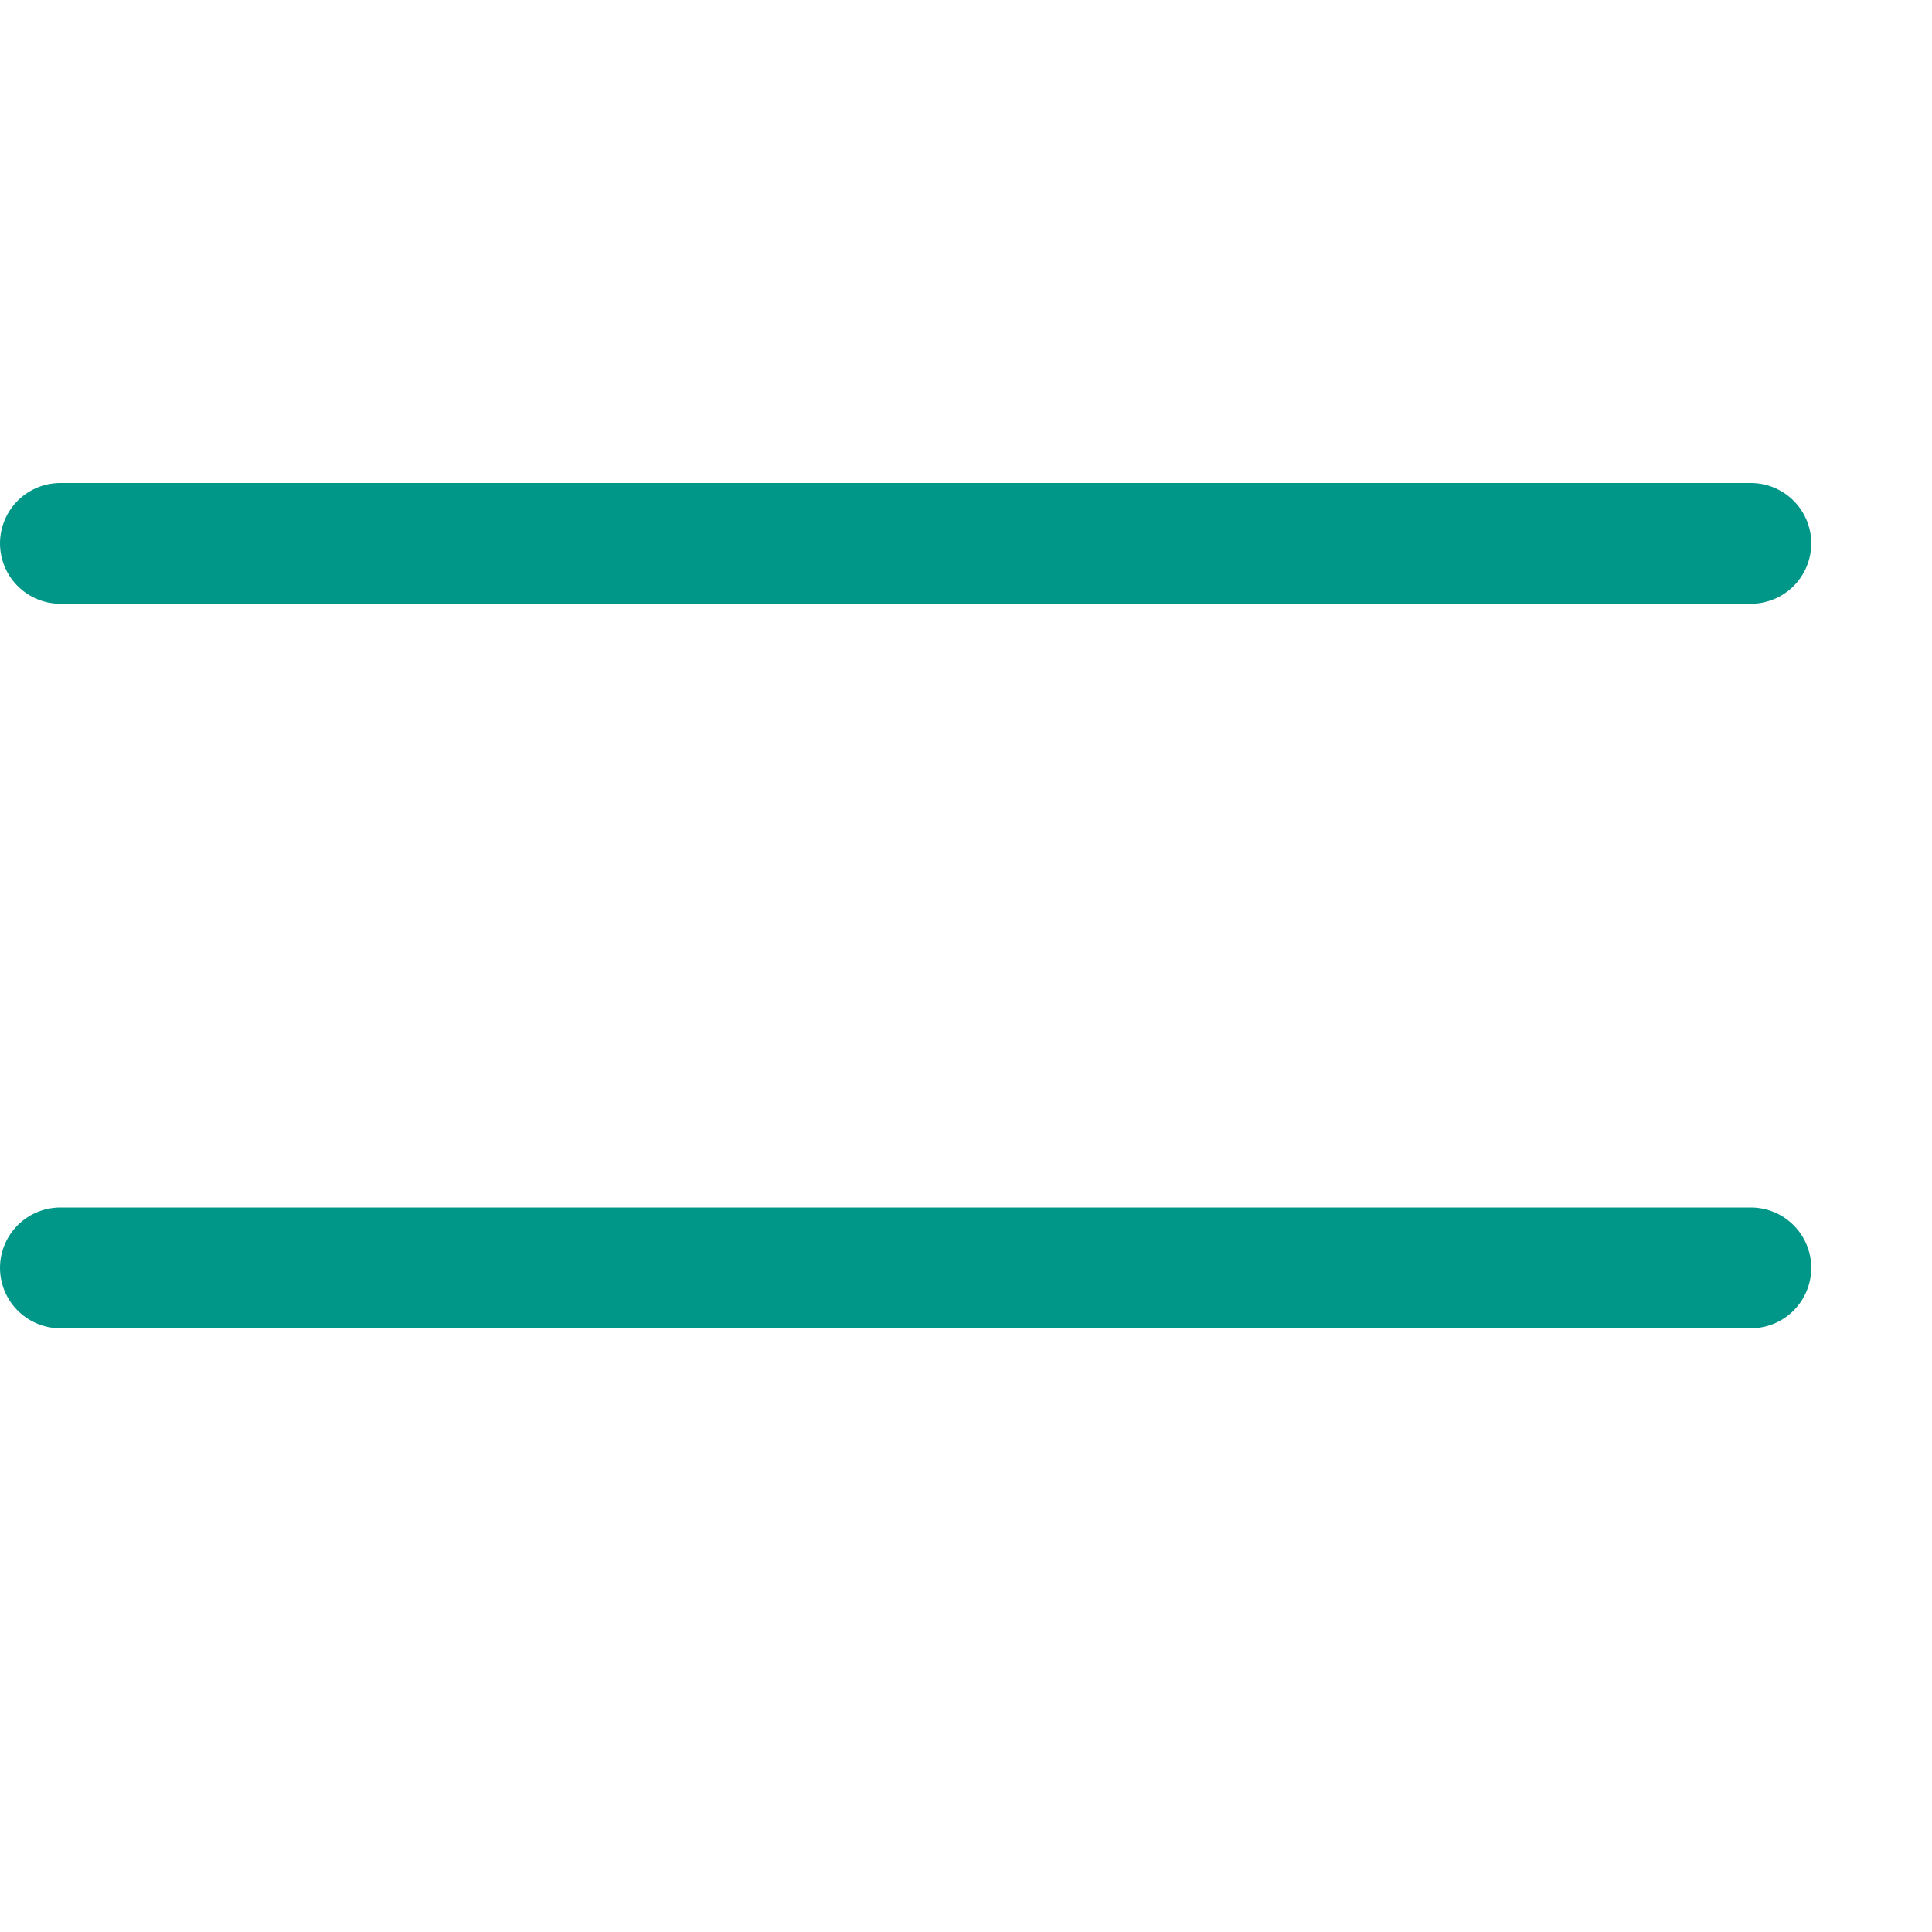
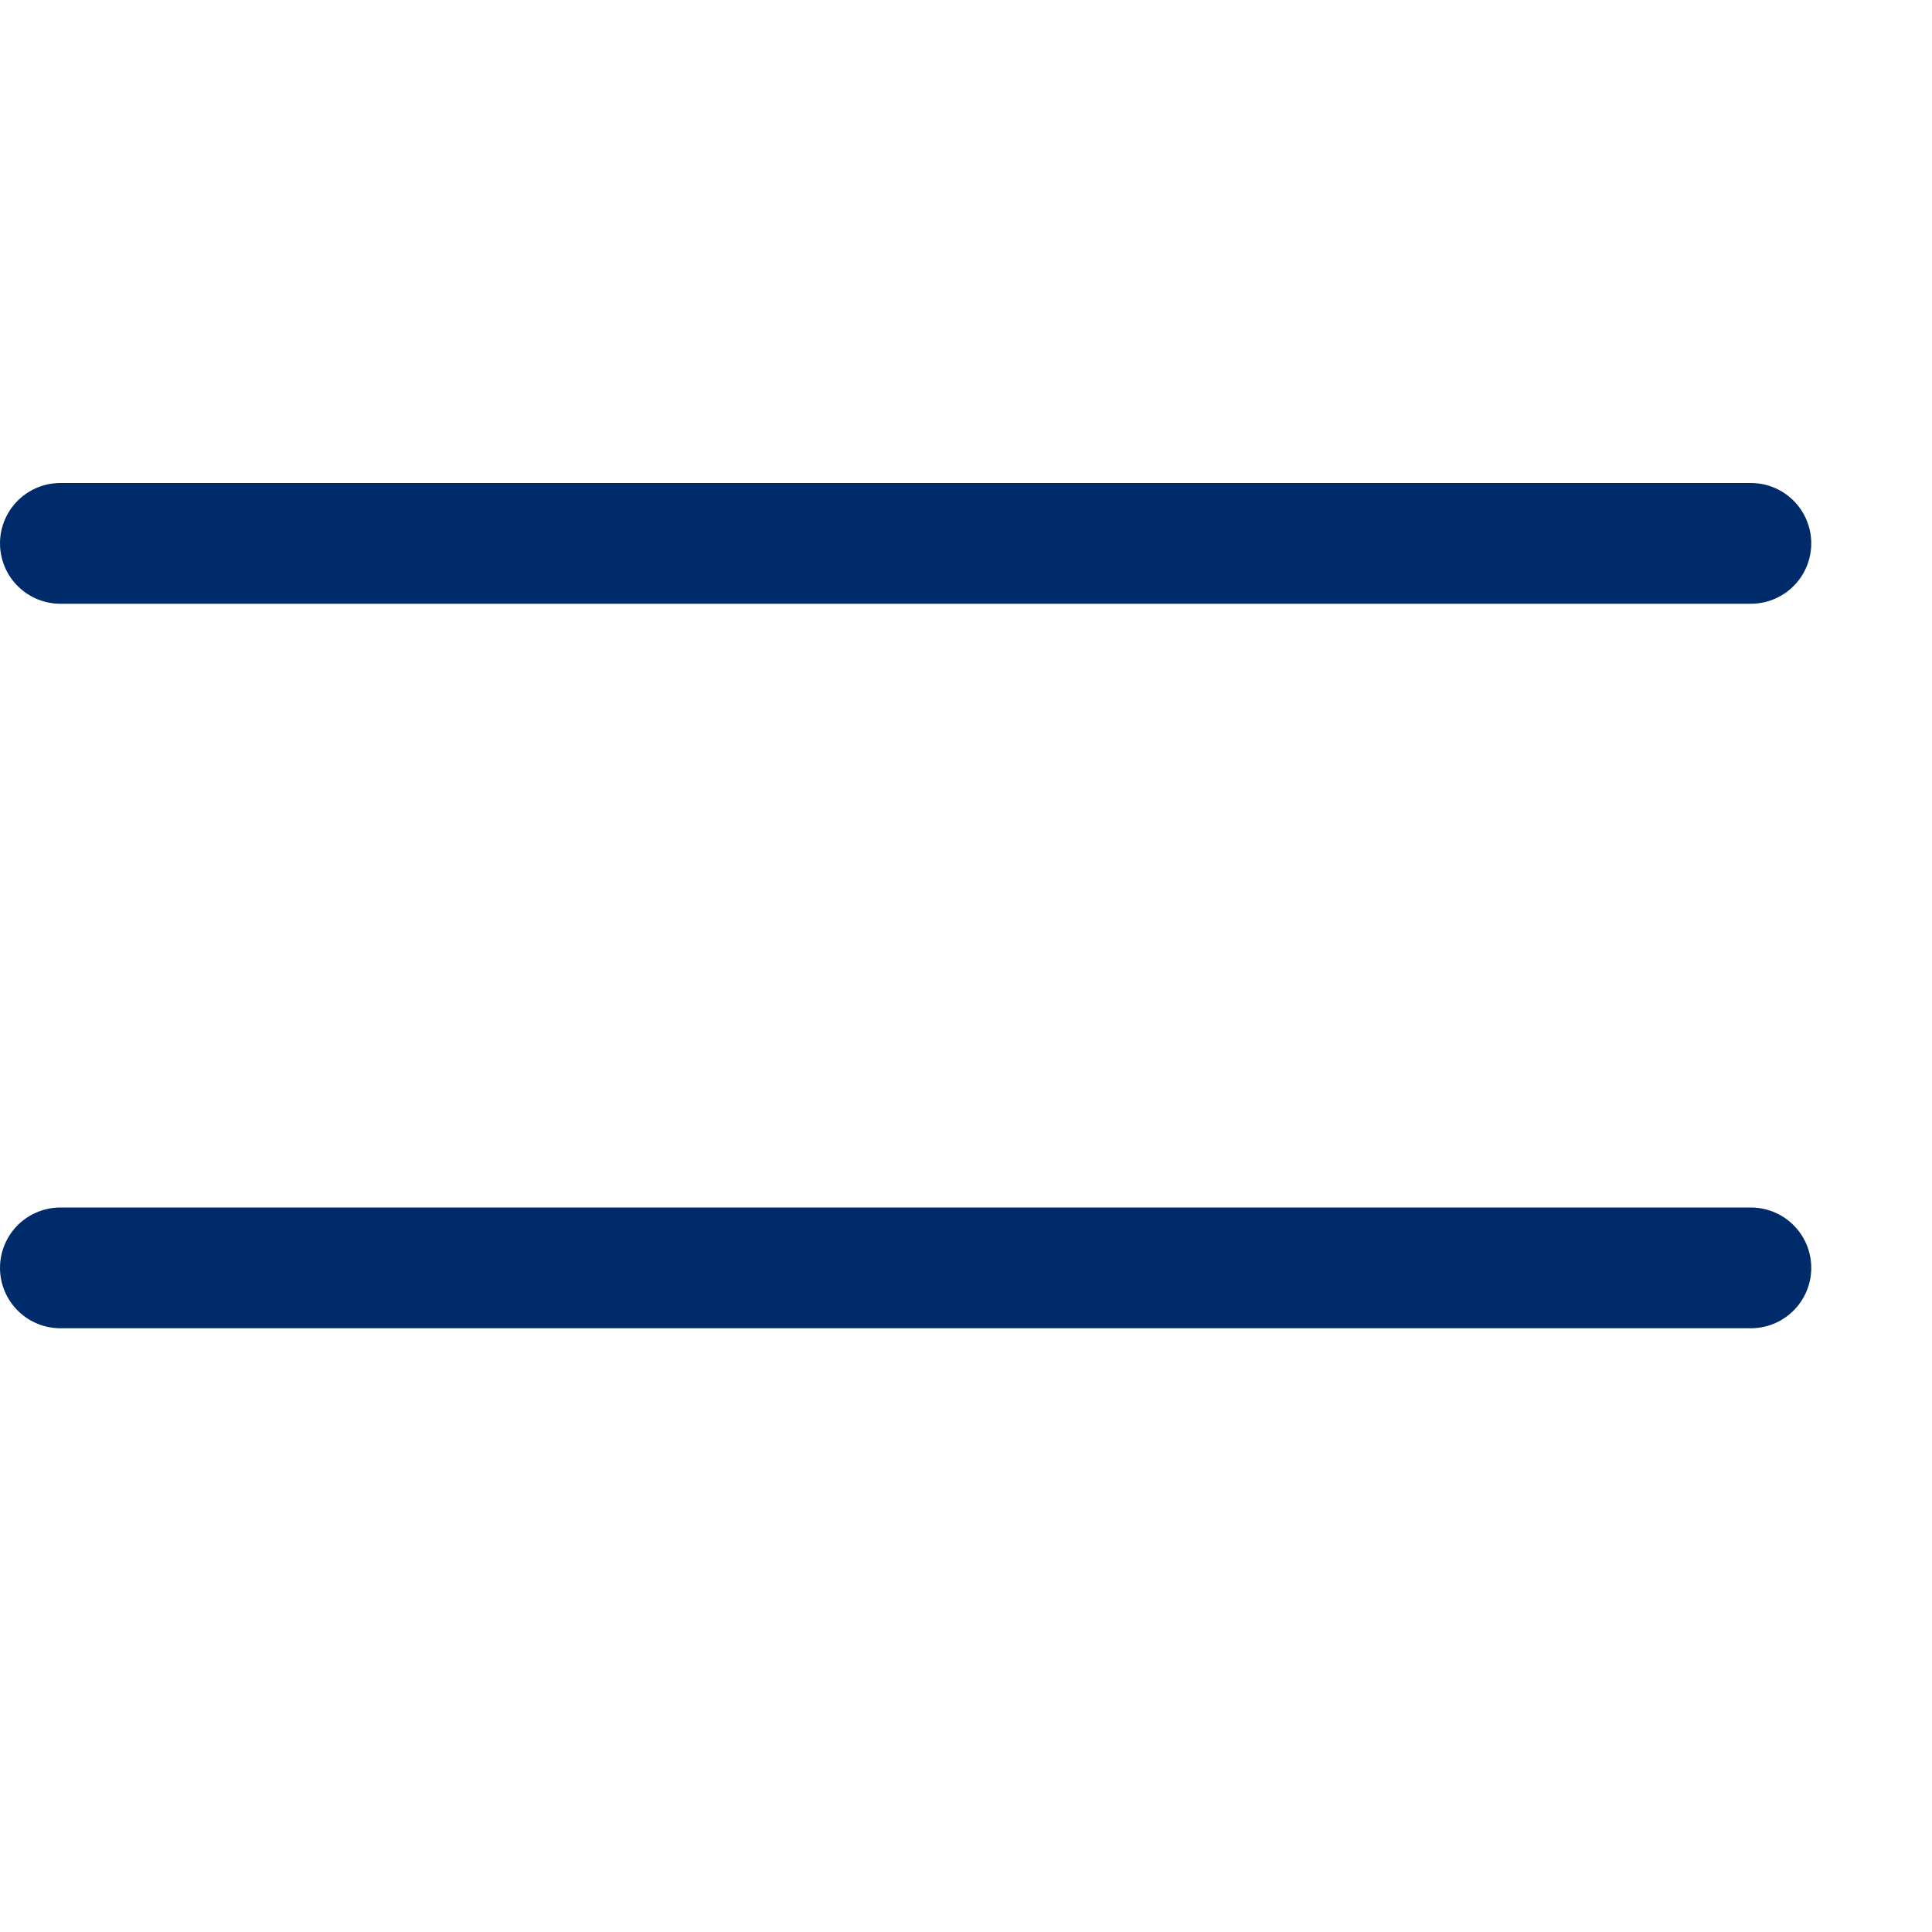
<svg xmlns="http://www.w3.org/2000/svg" width="16" height="16" viewBox="0 0 16 16">
-   <line x1="0.5" y1="4.5" x2="14.5" y2="4.5" style="fill:none;stroke:#009688;stroke-linecap:round;stroke-linejoin:round" />
-   <line x1="0.5" y1="10.5" x2="14.5" y2="10.5" style="fill:none;stroke:#009688;stroke-linecap:round;stroke-linejoin:round" />
+   <line x1="0.5" y1="4.5" x2="14.5" y2="4.5" style="fill:none;stroke:#002b6b;stroke-linecap:round;stroke-linejoin:round" />
+   <line x1="0.5" y1="10.5" x2="14.5" y2="10.5" style="fill:none;stroke:#002b6b;stroke-linecap:round;stroke-linejoin:round" />
</svg>
